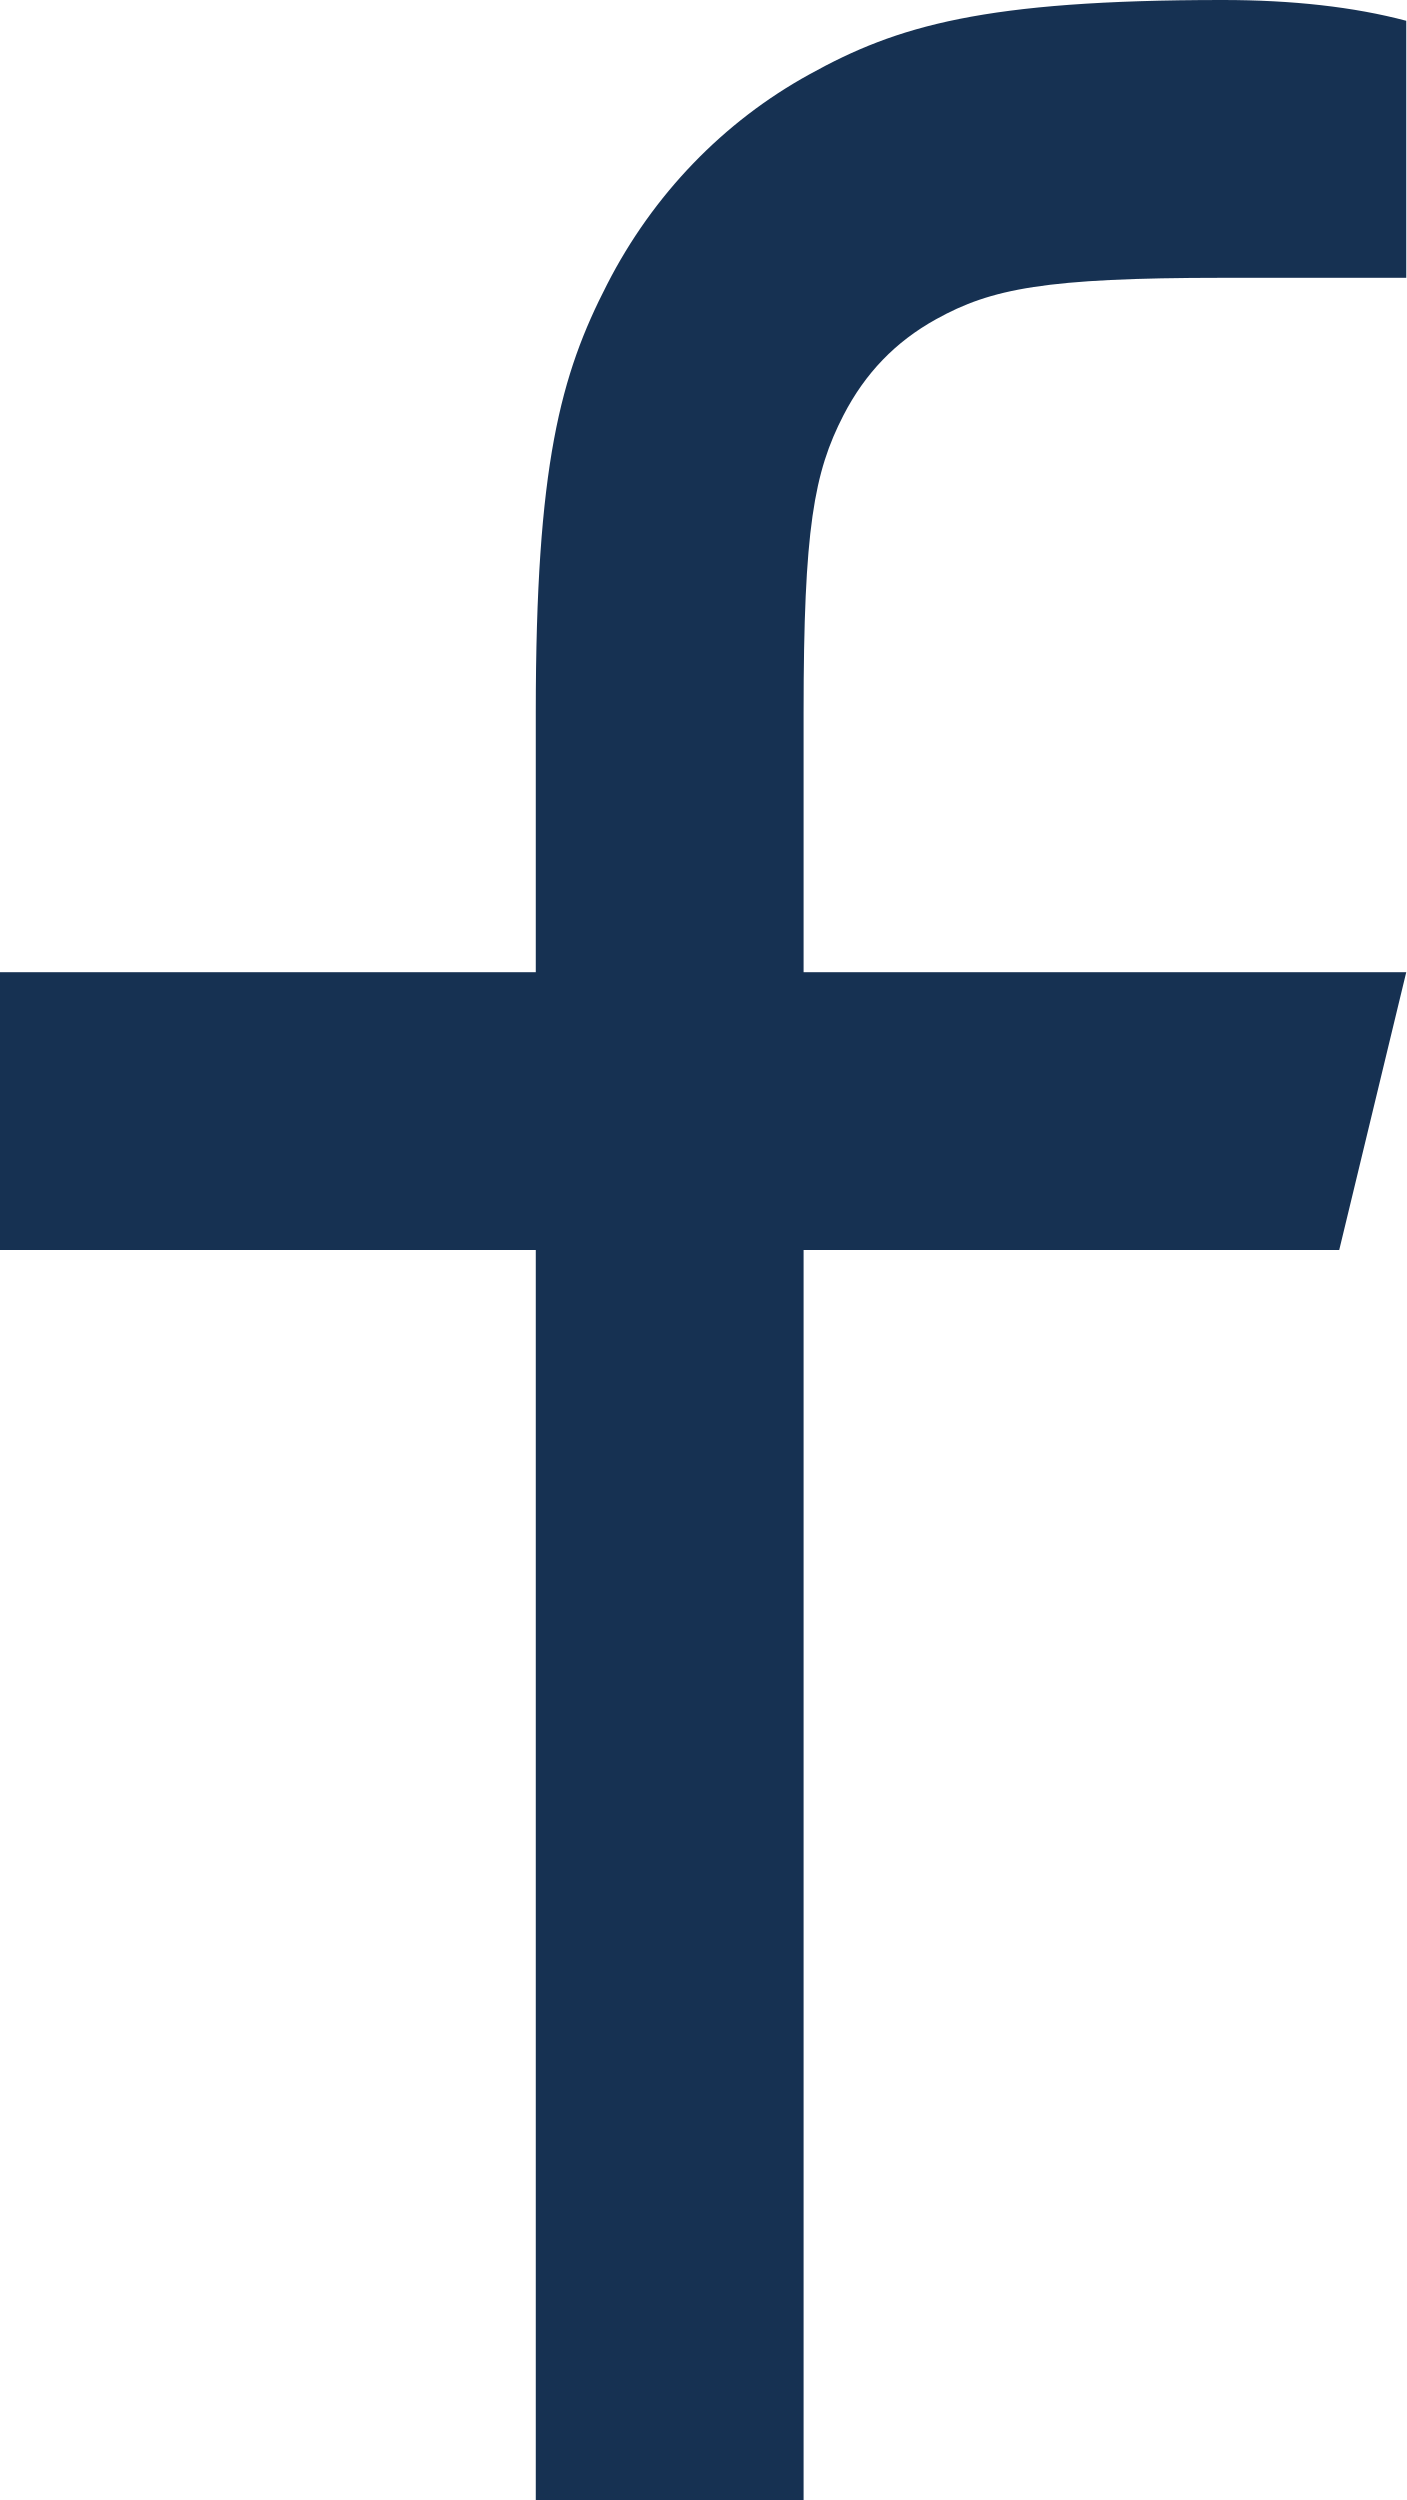
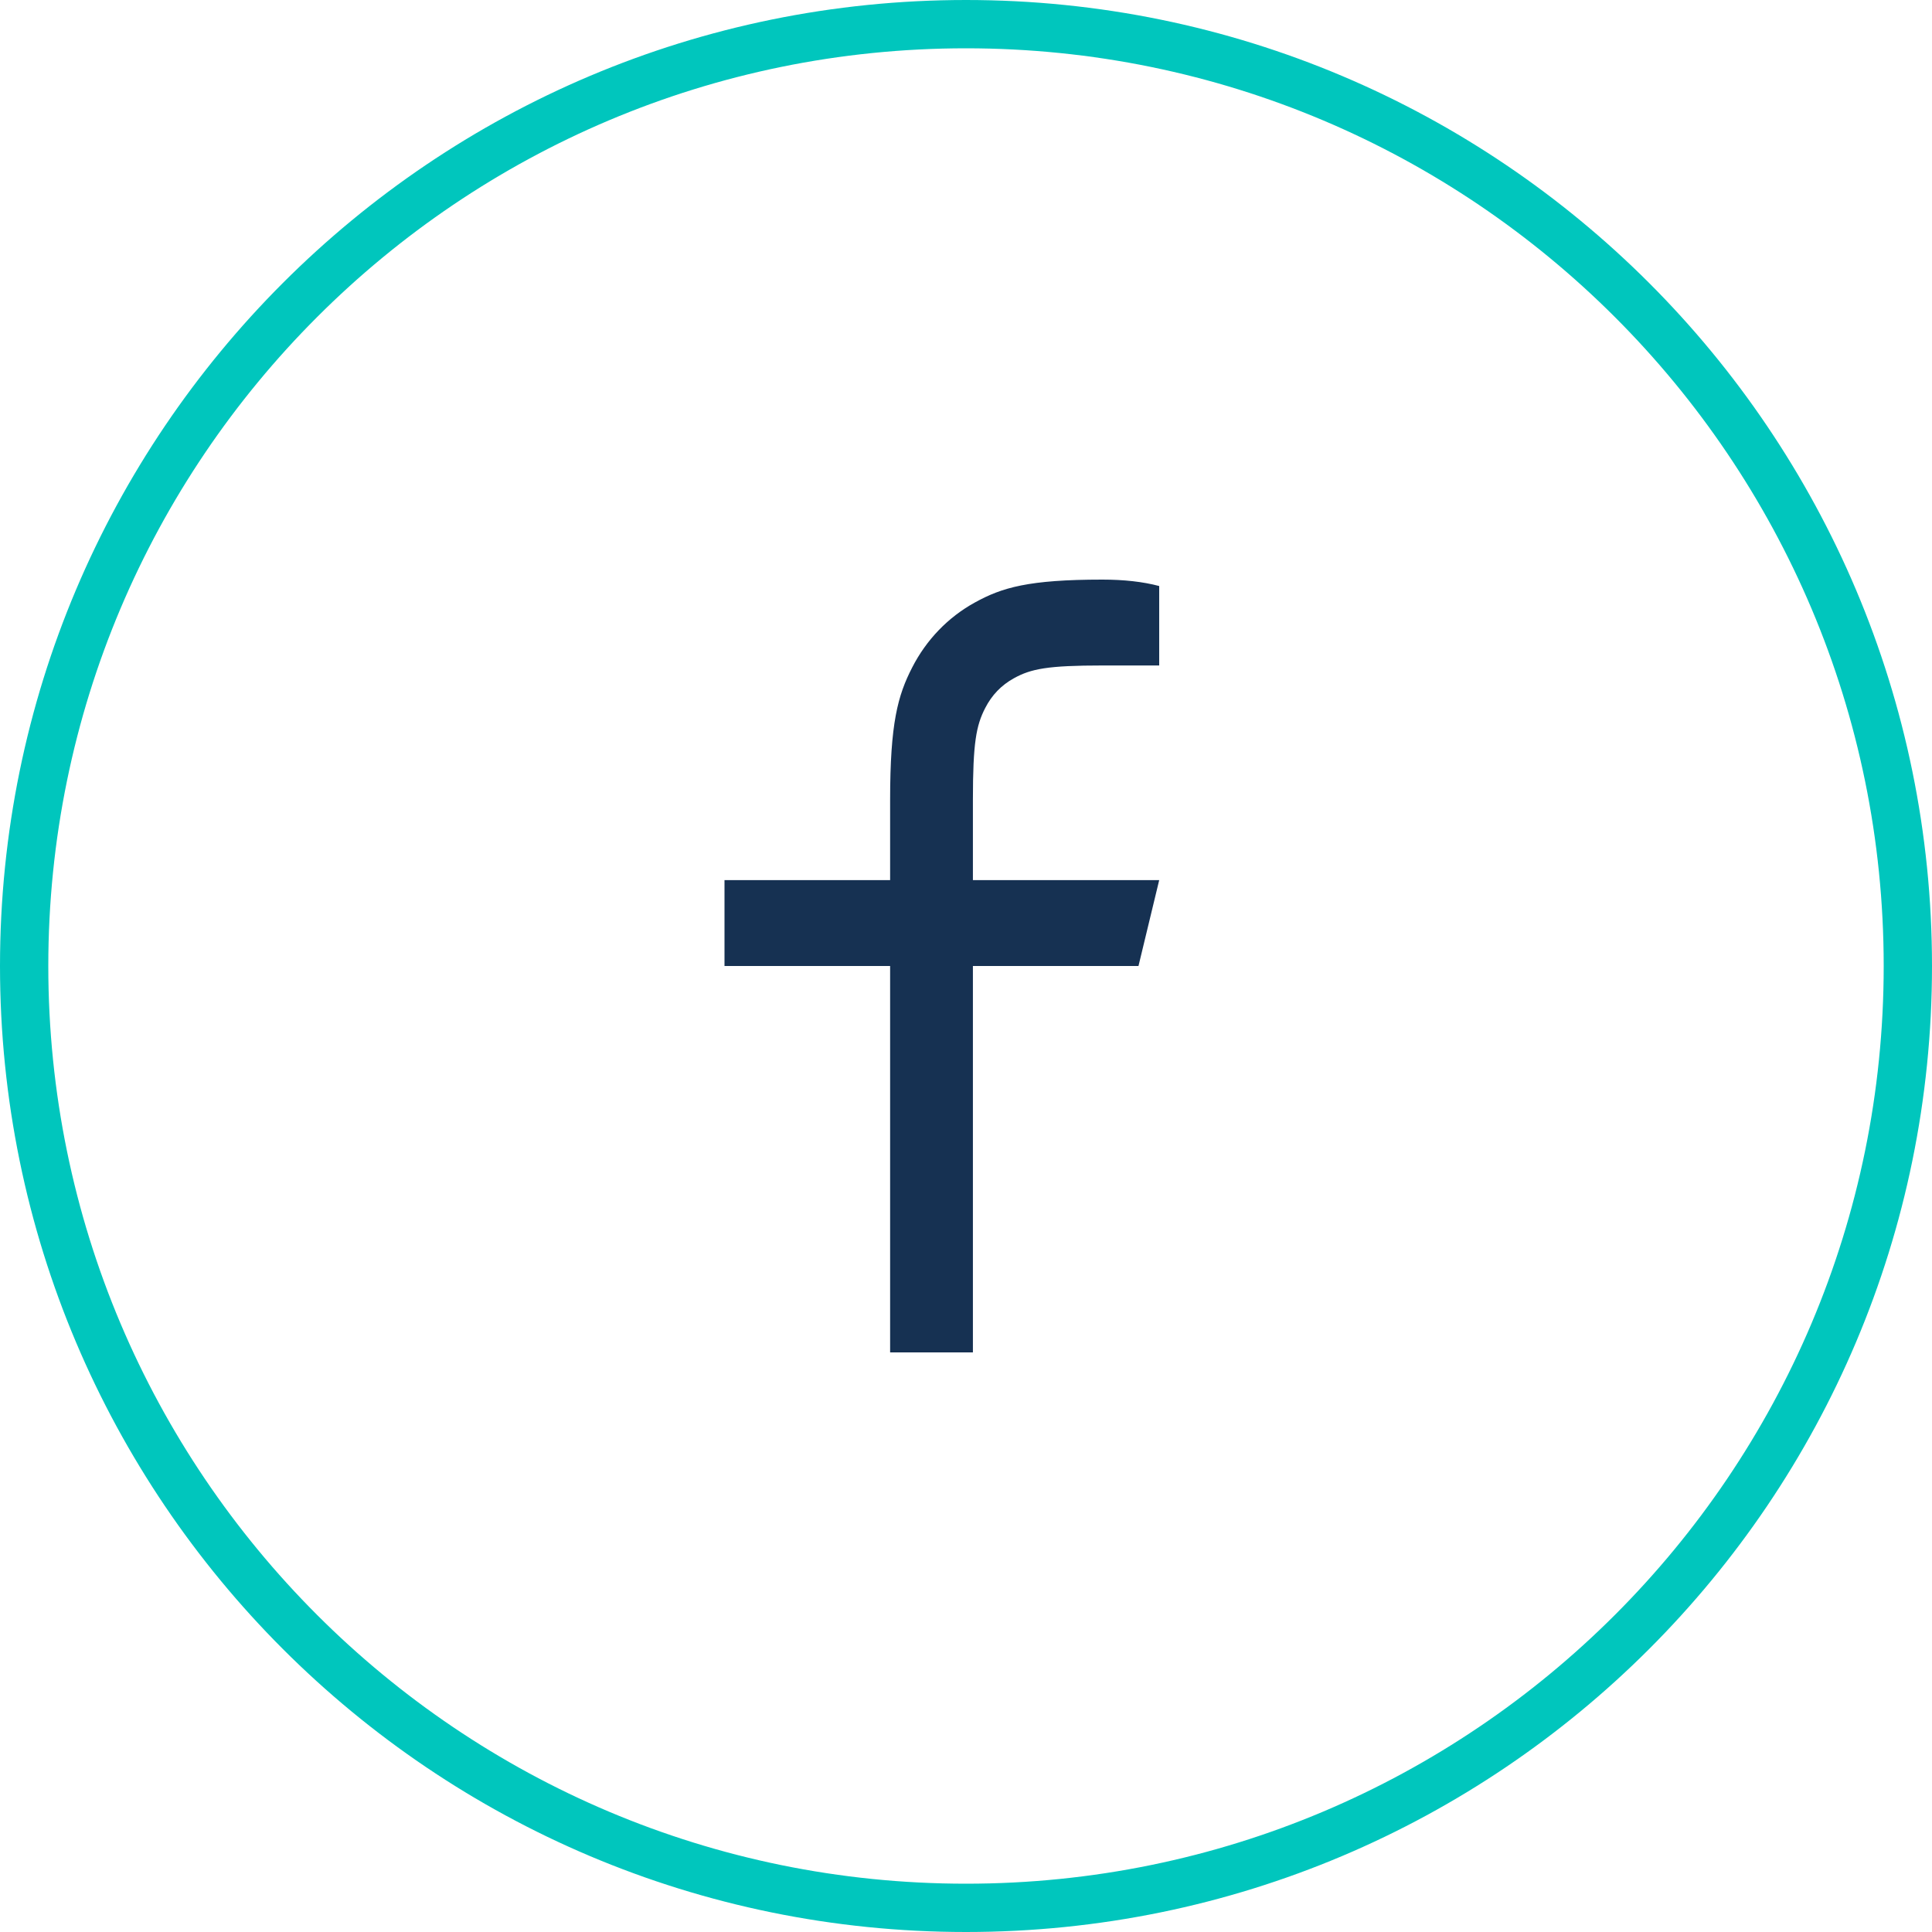
- <svg xmlns="http://www.w3.org/2000/svg" width="9" height="16" viewBox="0 0 9 16" fill="none">
-   <path d="M5.143 6.222H9L8.571 8H5.143V16H3.429V8H0V6.222H3.429V4.558C3.429 2.973 3.588 2.398 3.886 1.819C4.179 1.246 4.63 0.778 5.182 0.475C5.741 0.165 6.296 0 7.824 0C8.271 0 8.664 0.044 9 0.133V1.778H7.824C6.689 1.778 6.344 1.847 5.991 2.043C5.731 2.187 5.537 2.388 5.398 2.658C5.21 3.023 5.143 3.381 5.143 4.558V6.222Z" fill="#163152" />
+ <svg xmlns="http://www.w3.org/2000/svg" width="40" height="40" viewBox="0 0 40 40" fill="none">
+   <path d="M39.5 20C39.5 30.77 30.77 39.5 20 39.5C9.23 39.5 0.5 30.77 0.5 20C0.5 9.23 9.23 0.5 20 0.5C30.77 0.5 39.5 9.23 39.5 20Z" stroke="#00C6BD" />
+   <path d="M20.143 18.222H24L23.571 20H20.143V28H18.429V20H15V18.222H18.429V16.558C18.429 14.973 18.588 14.398 18.886 13.819C19.179 13.246 19.63 12.778 20.182 12.475C20.741 12.165 21.296 12 22.824 12C23.271 12 23.664 12.044 24 12.133V13.778H22.824C21.689 13.778 21.344 13.847 20.991 14.043C20.731 14.187 20.537 14.388 20.398 14.658C20.21 15.023 20.143 15.381 20.143 16.558V18.222Z" fill="#163152" />
</svg>
